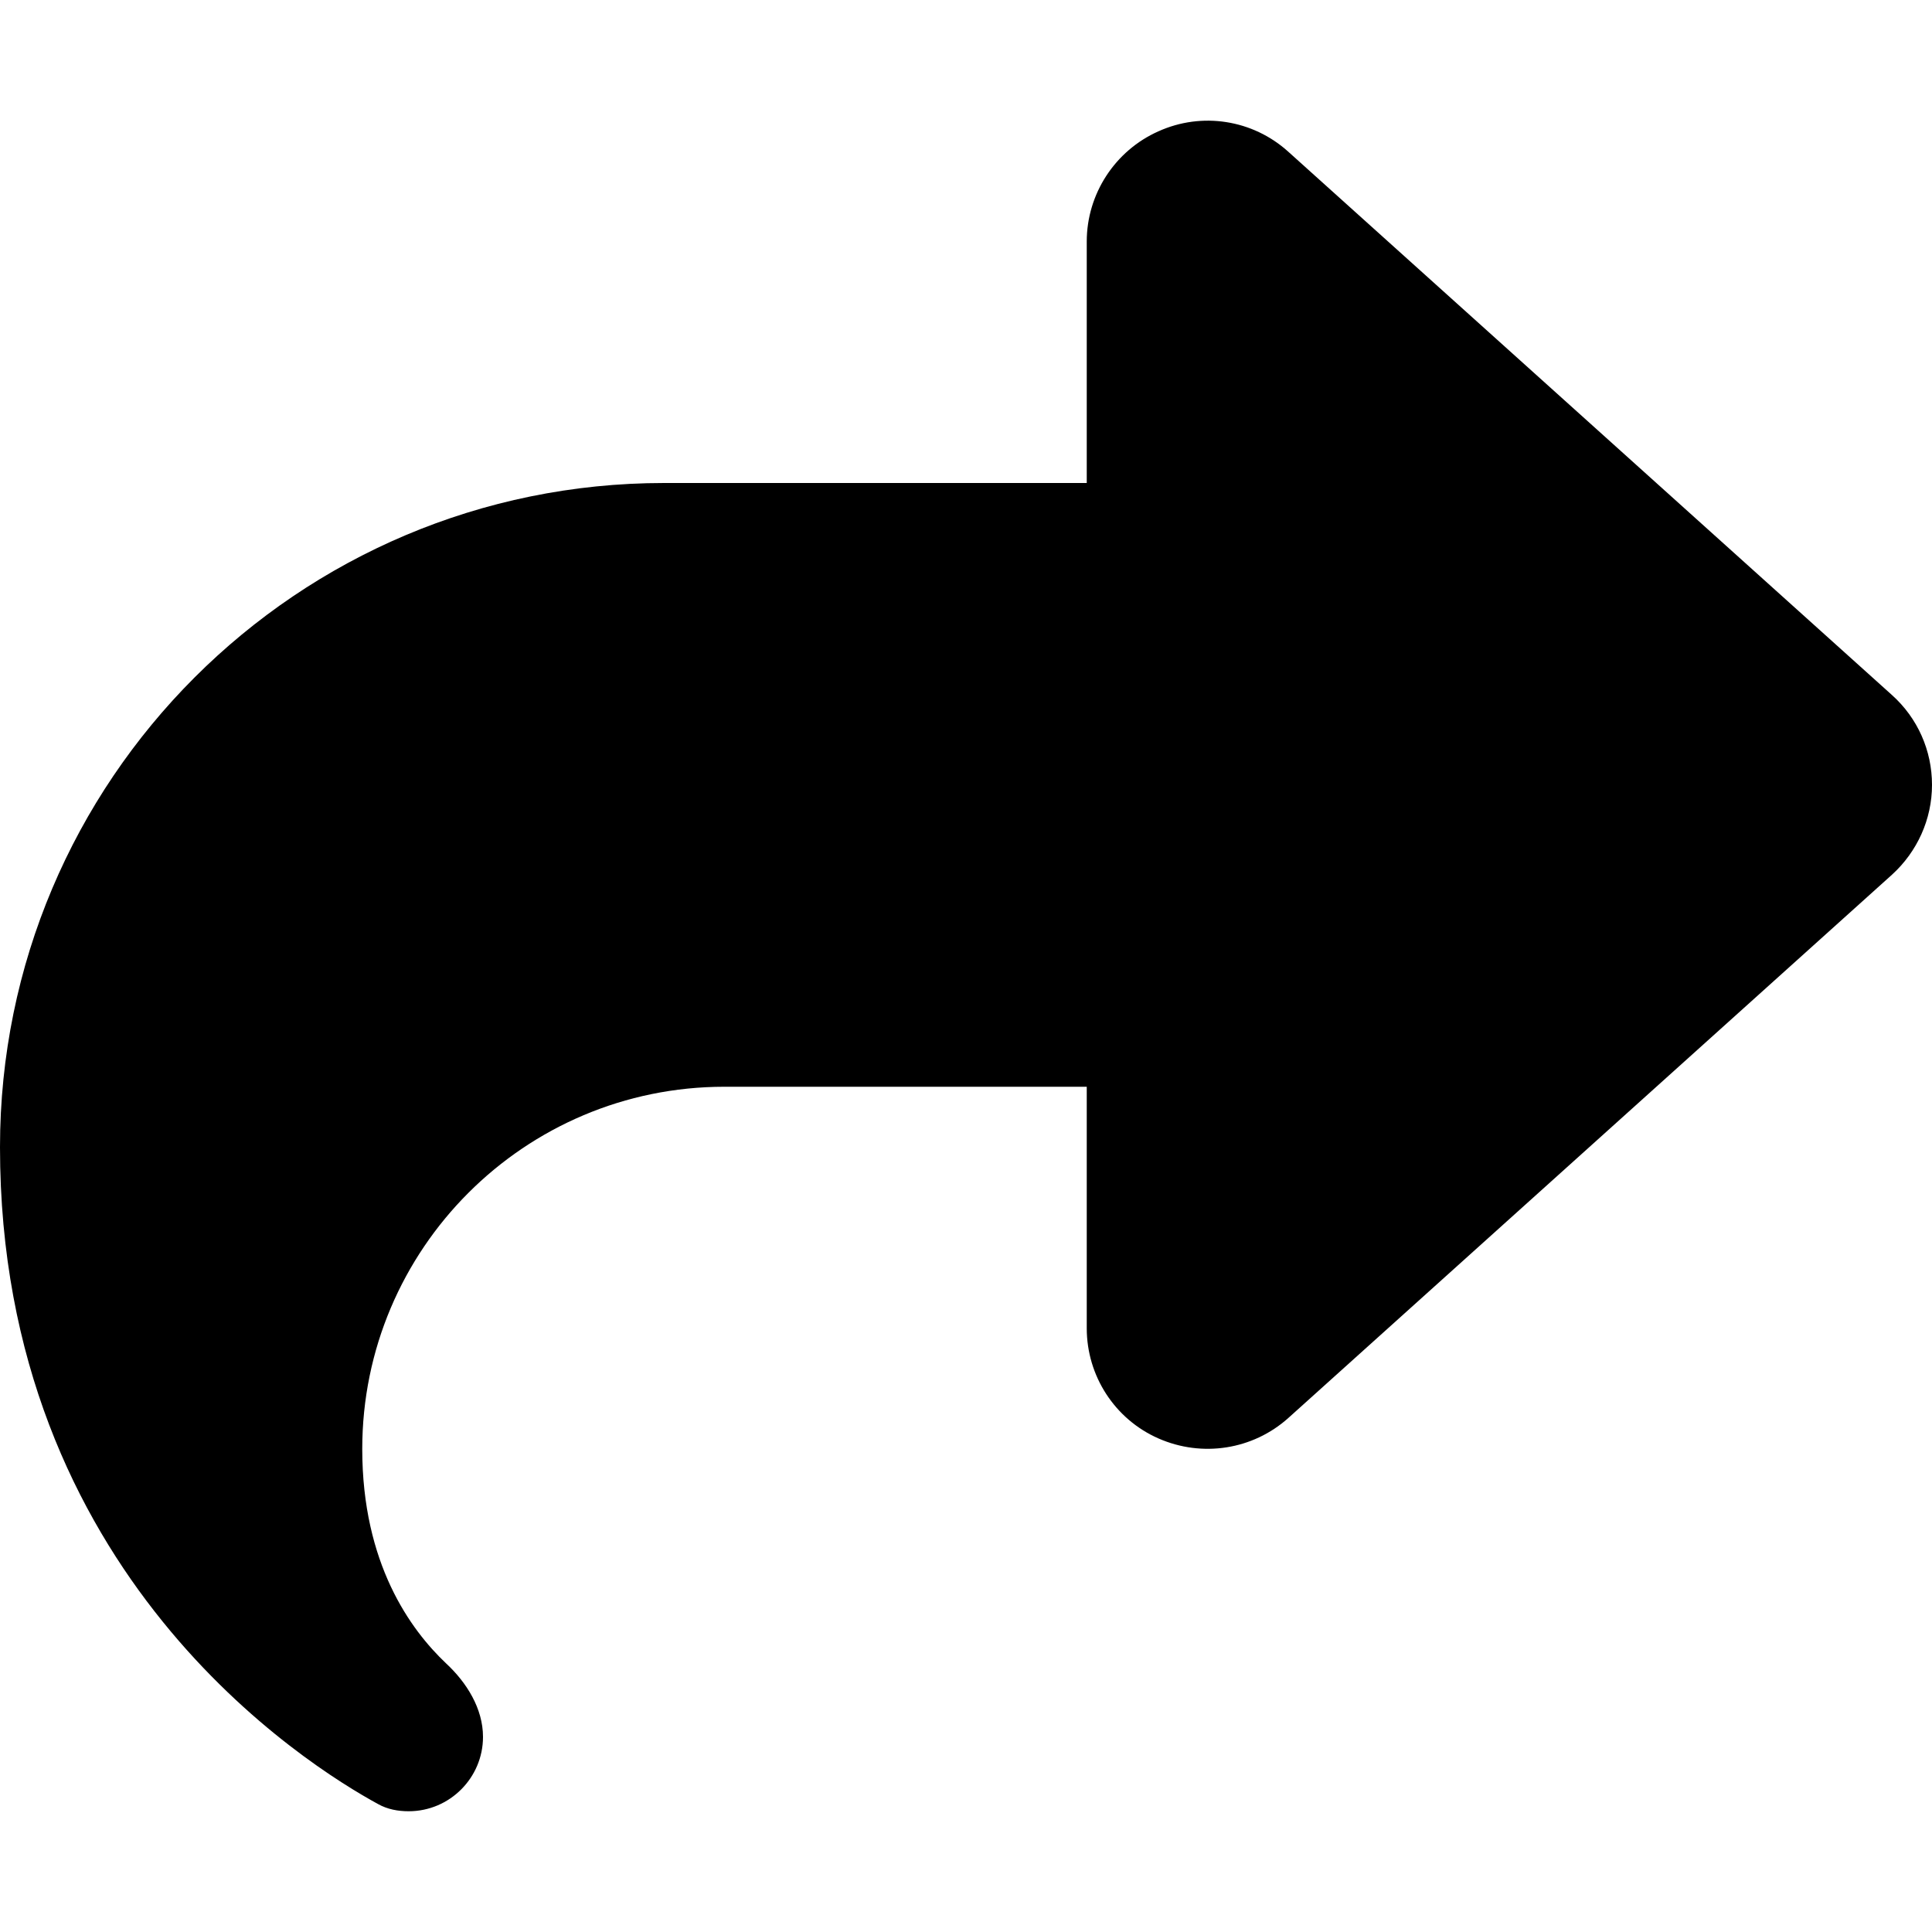
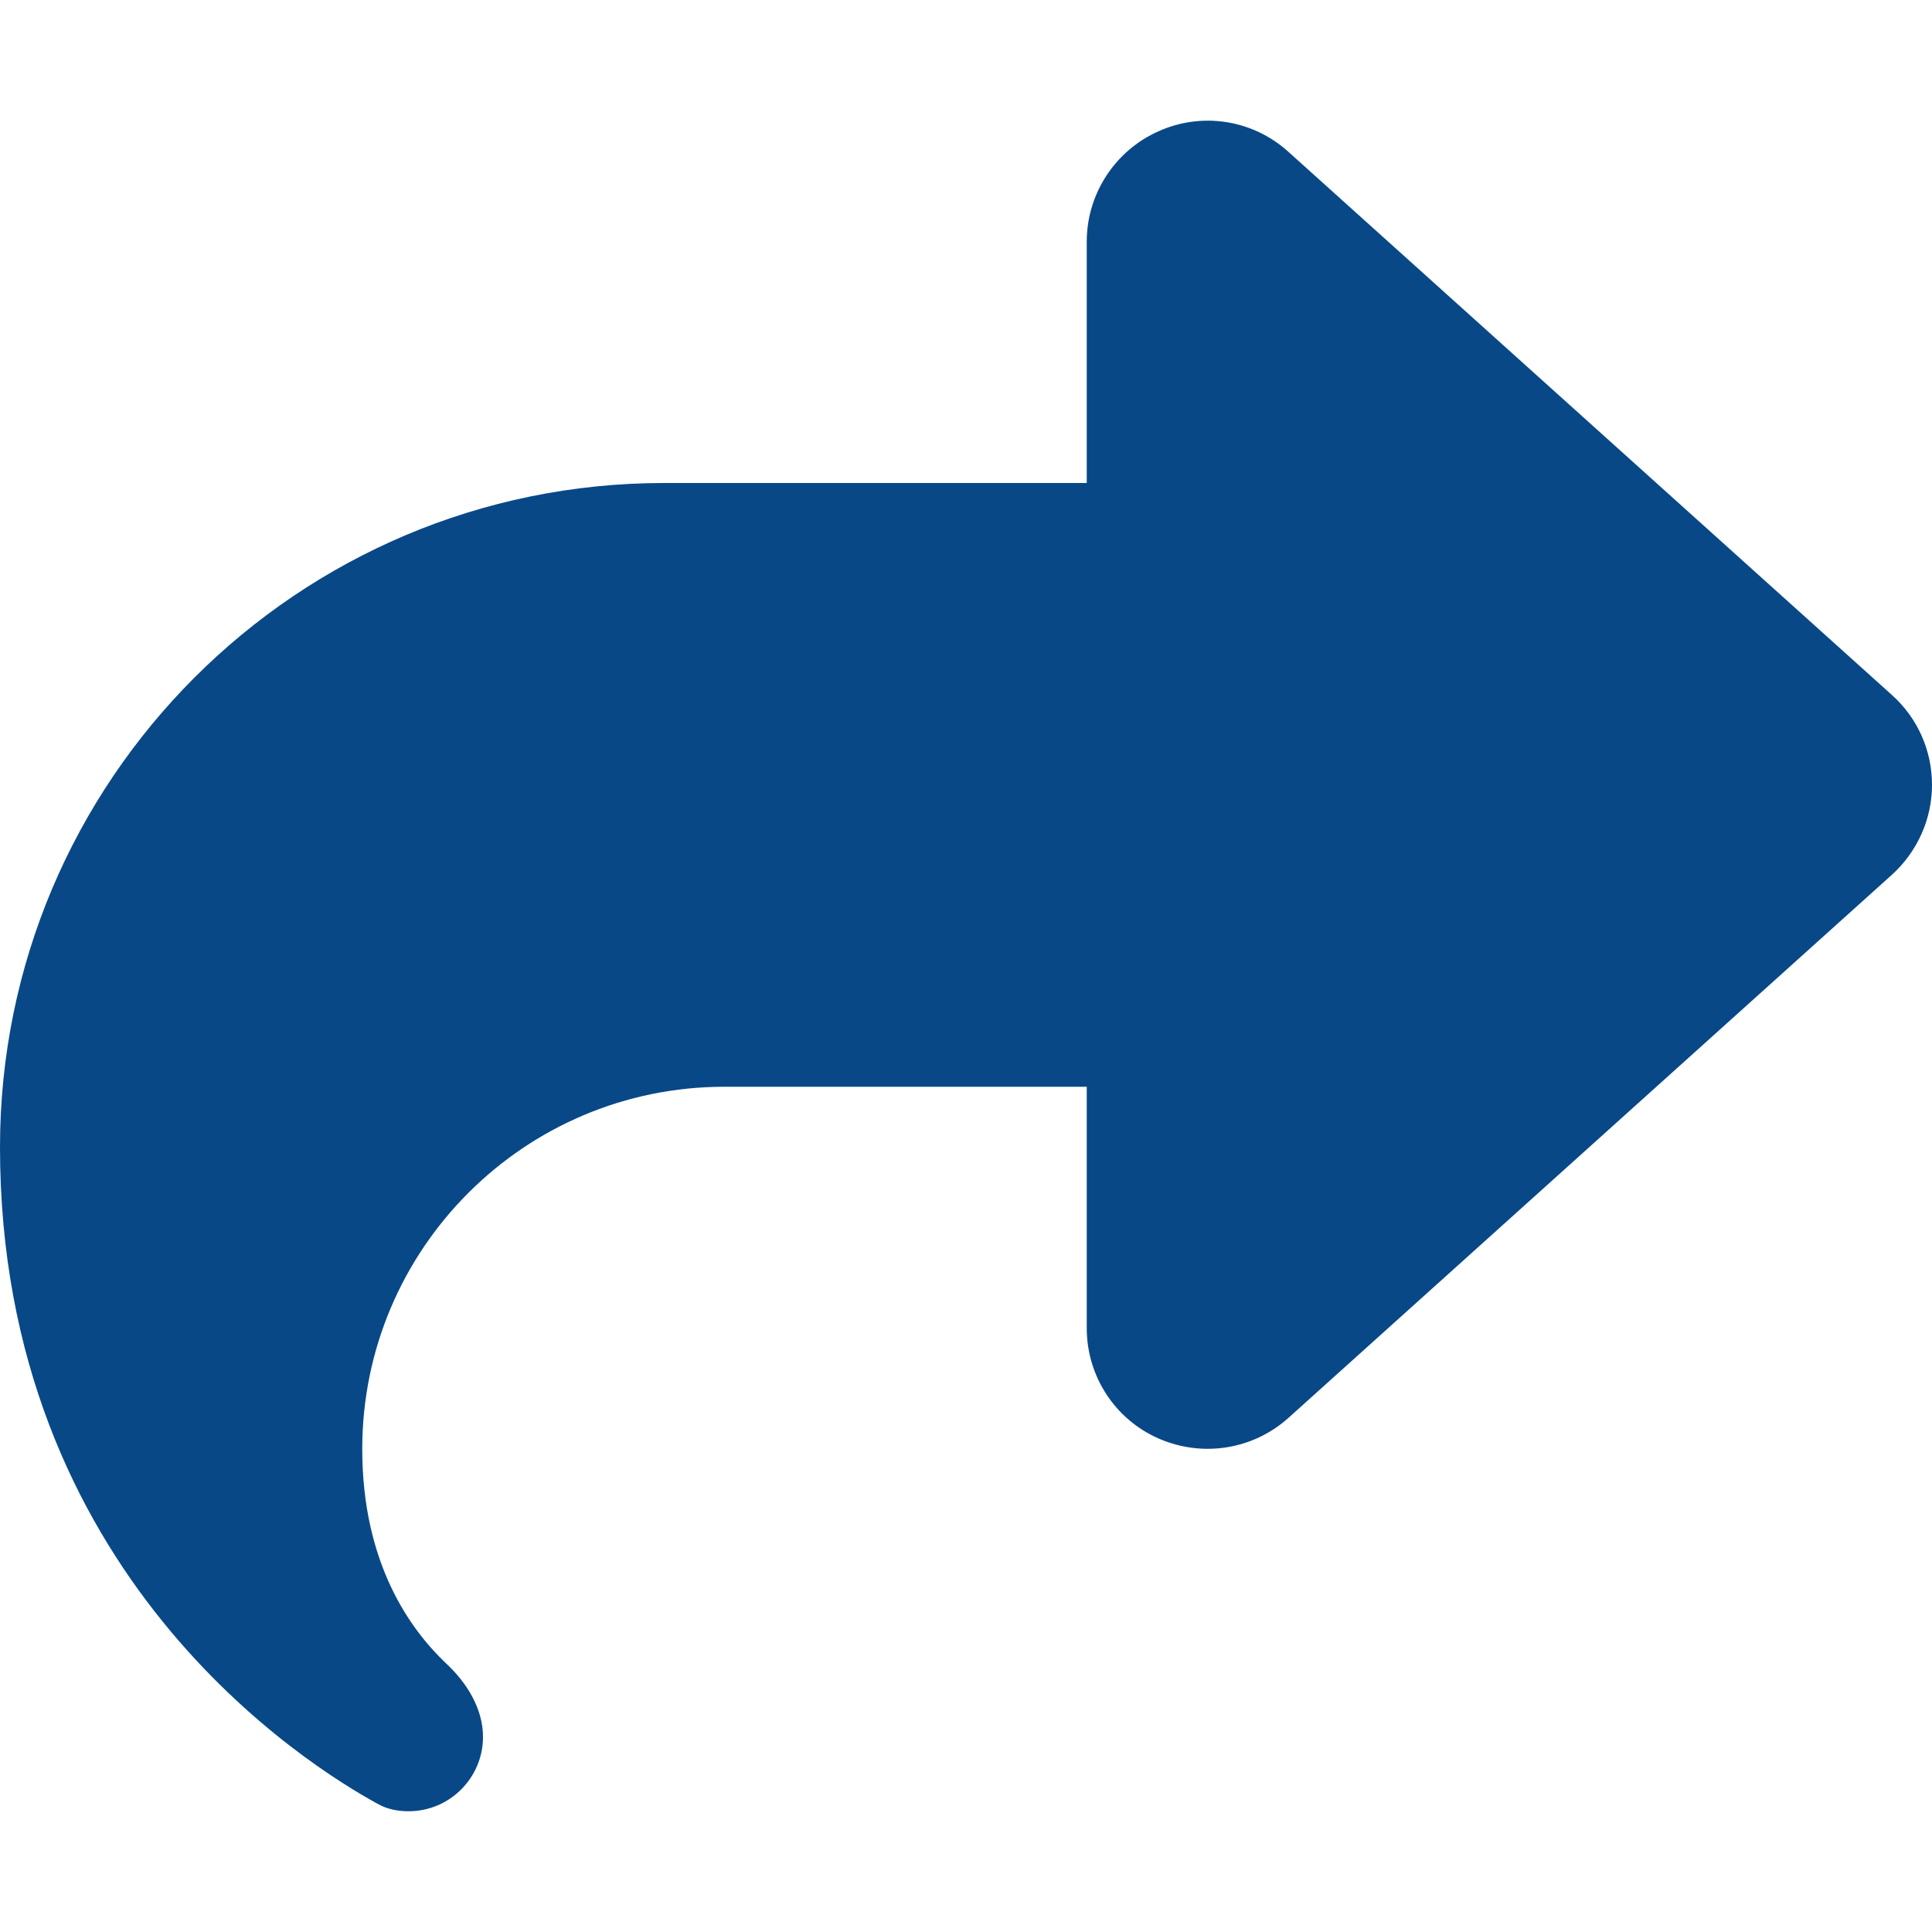
<svg xmlns="http://www.w3.org/2000/svg" viewBox="0 0 512 512">
-   <path d="M307 34.8c-11.5 5.1-19 16.6-19 29.2v64H176C78.8 128 0 206.8 0 304C0 417.3 81.5 467.9 100.2 478.1c2.5 1.4 5.3 1.9 8.1 1.9c10.9 0 19.7-8.9 19.7-19.7c0-7.5-4.3-14.4-9.8-19.5C108.8 431.9 96 414.4 96 384c0-53 43-96 96-96h96v64c0 12.6 7.4 24.1 19 29.2s25 3 34.4-5.4l160-144c6.7-6.1 10.6-14.7 10.6-23.8s-3.8-17.7-10.6-23.8l-160-144c-9.4-8.5-22.9-10.6-34.4-5.4z" />
+   <path fill="#084887" d="M307 34.8c-11.5 5.1-19 16.6-19 29.2v64H176C78.8 128 0 206.8 0 304C0 417.3 81.5 467.9 100.2 478.1c2.5 1.4 5.3 1.9      8.1 1.9c10.9 0 19.7-8.9 19.7-19.7c0-7.5-4.3-14.4-9.8-19.5C108.8 431.9 96 414.4 96 384c0-53 43-96 96-96h96v64c0 12.6 7.4      24.1 19 29.2s25 3 34.4-5.4l160-144c6.7-6.1 10.6-14.7 10.6-23.8s-3.8-17.7-10.6-23.8l-160-144c-9.4-8.5-22.9-10.6-34.4-5.4z" />
</svg>
